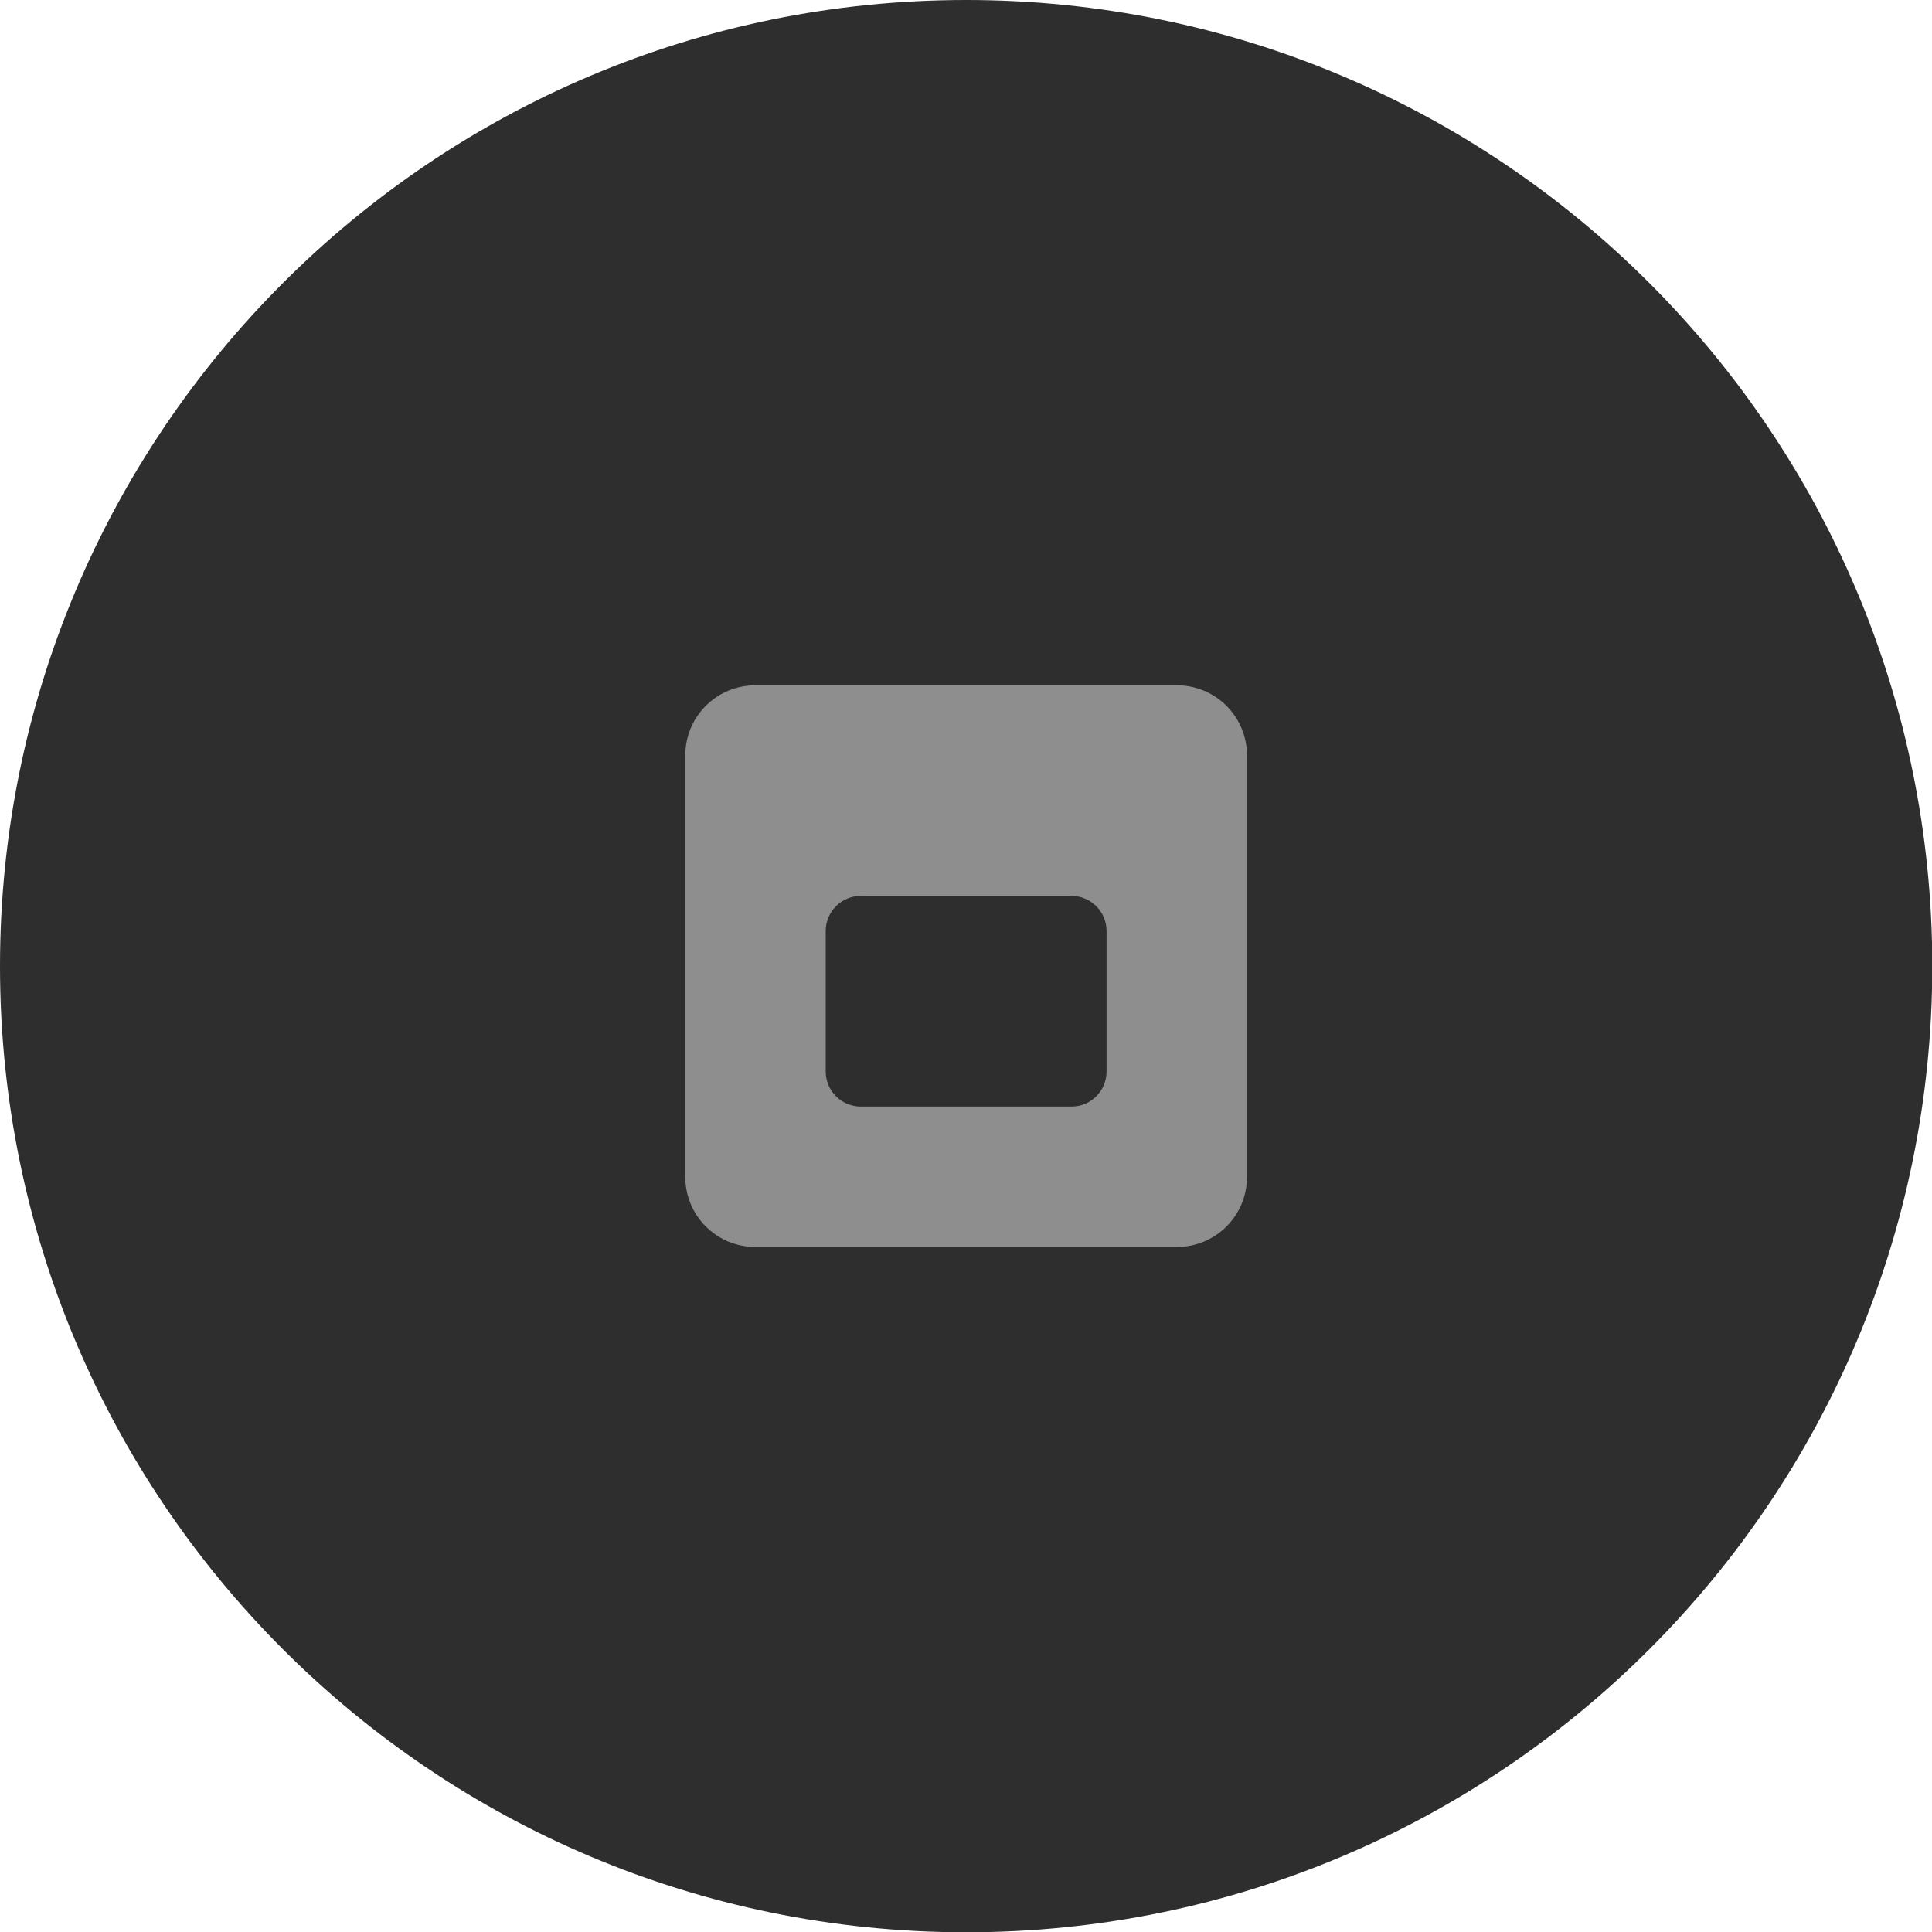
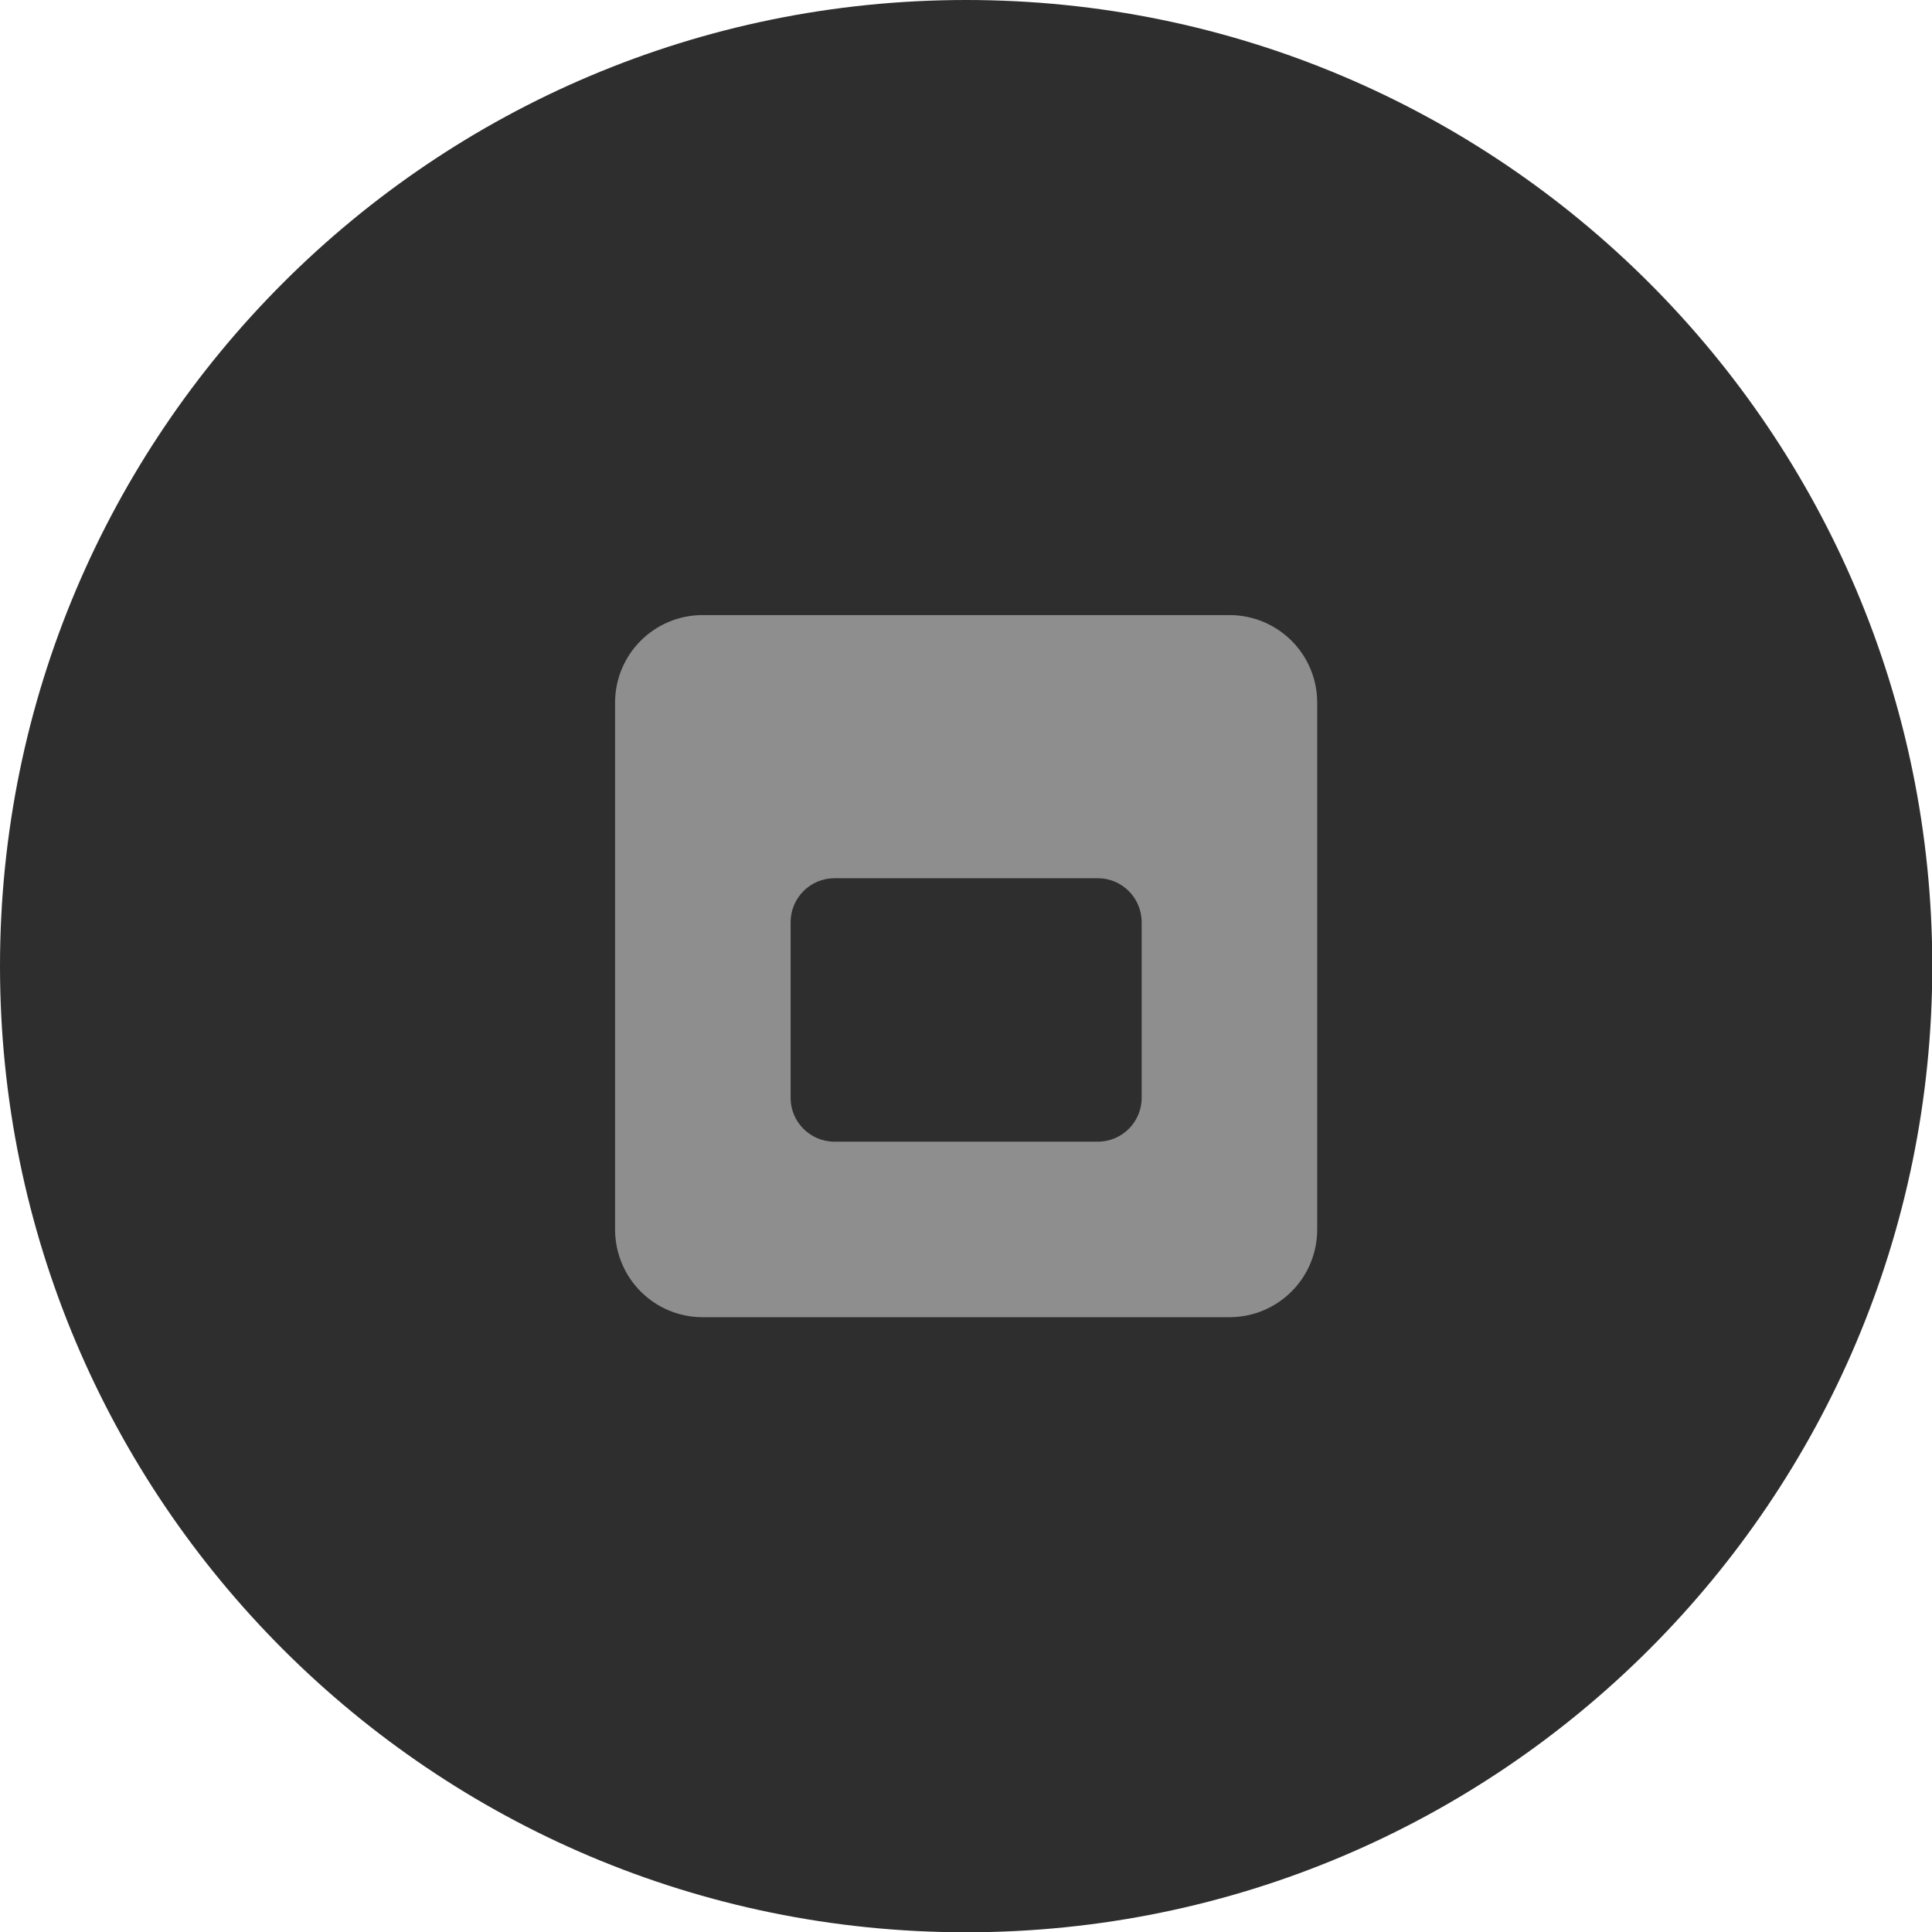
<svg xmlns="http://www.w3.org/2000/svg" width="26" height="26" viewBox="0 0 6.879 6.879" version="1.1" id="svg1">
  <defs id="defs1" />
  <g id="layer1">
    <circle style="fill:#2e2e2e;fill-opacity:1;stroke:none;stroke-width:0.529;stroke-linecap:square;stroke-dasharray:none;stroke-opacity:1" id="circle2" cx="3.44" cy="3.44" r="3.44" />
-     <path style="fill:#8e8e8e" d="M 2.69 2.44 C 2.552 2.44 2.44 2.551 2.44 2.69 L 2.44 4.19 C 2.44 4.329 2.552 4.44 2.69 4.44 L 4.19 4.44 C 4.328 4.44 4.44 4.329 4.44 4.19 L 4.44 2.69 C 4.44 2.551 4.328 2.44 4.19 2.44 L 2.69 2.44 Z M 3.065 3.19 L 3.815 3.19 C 3.884 3.19 3.94 3.246 3.94 3.315 L 3.94 3.815 C 3.94 3.884 3.884 3.94 3.815 3.94 L 3.065 3.94 C 2.996 3.94 2.94 3.884 2.94 3.815 L 2.94 3.315 C 2.94 3.246 2.996 3.19 3.065 3.19 Z" />
+     <path style="fill:#8e8e8e" d="M 2.502 2.19 C 2.33 2.19 2.19 2.329 2.19 2.502 L 2.19 4.377 C 2.19 4.551 2.33 4.69 2.502 4.69 L 4.377 4.69 C 4.55 4.69 4.69 4.551 4.69 4.377 L 4.69 2.502 C 4.69 2.329 4.55 2.19 4.377 2.19 L 2.502 2.19 Z M 2.971 3.127 L 3.909 3.127 C 3.995 3.127 4.065 3.197 4.065 3.284 L 4.065 3.909 C 4.065 3.995 3.995 4.065 3.909 4.065 L 2.971 4.065 C 2.885 4.065 2.815 3.995 2.815 3.909 L 2.815 3.284 C 2.815 3.197 2.885 3.127 2.971 3.127 Z" />
  </g>
</svg>
